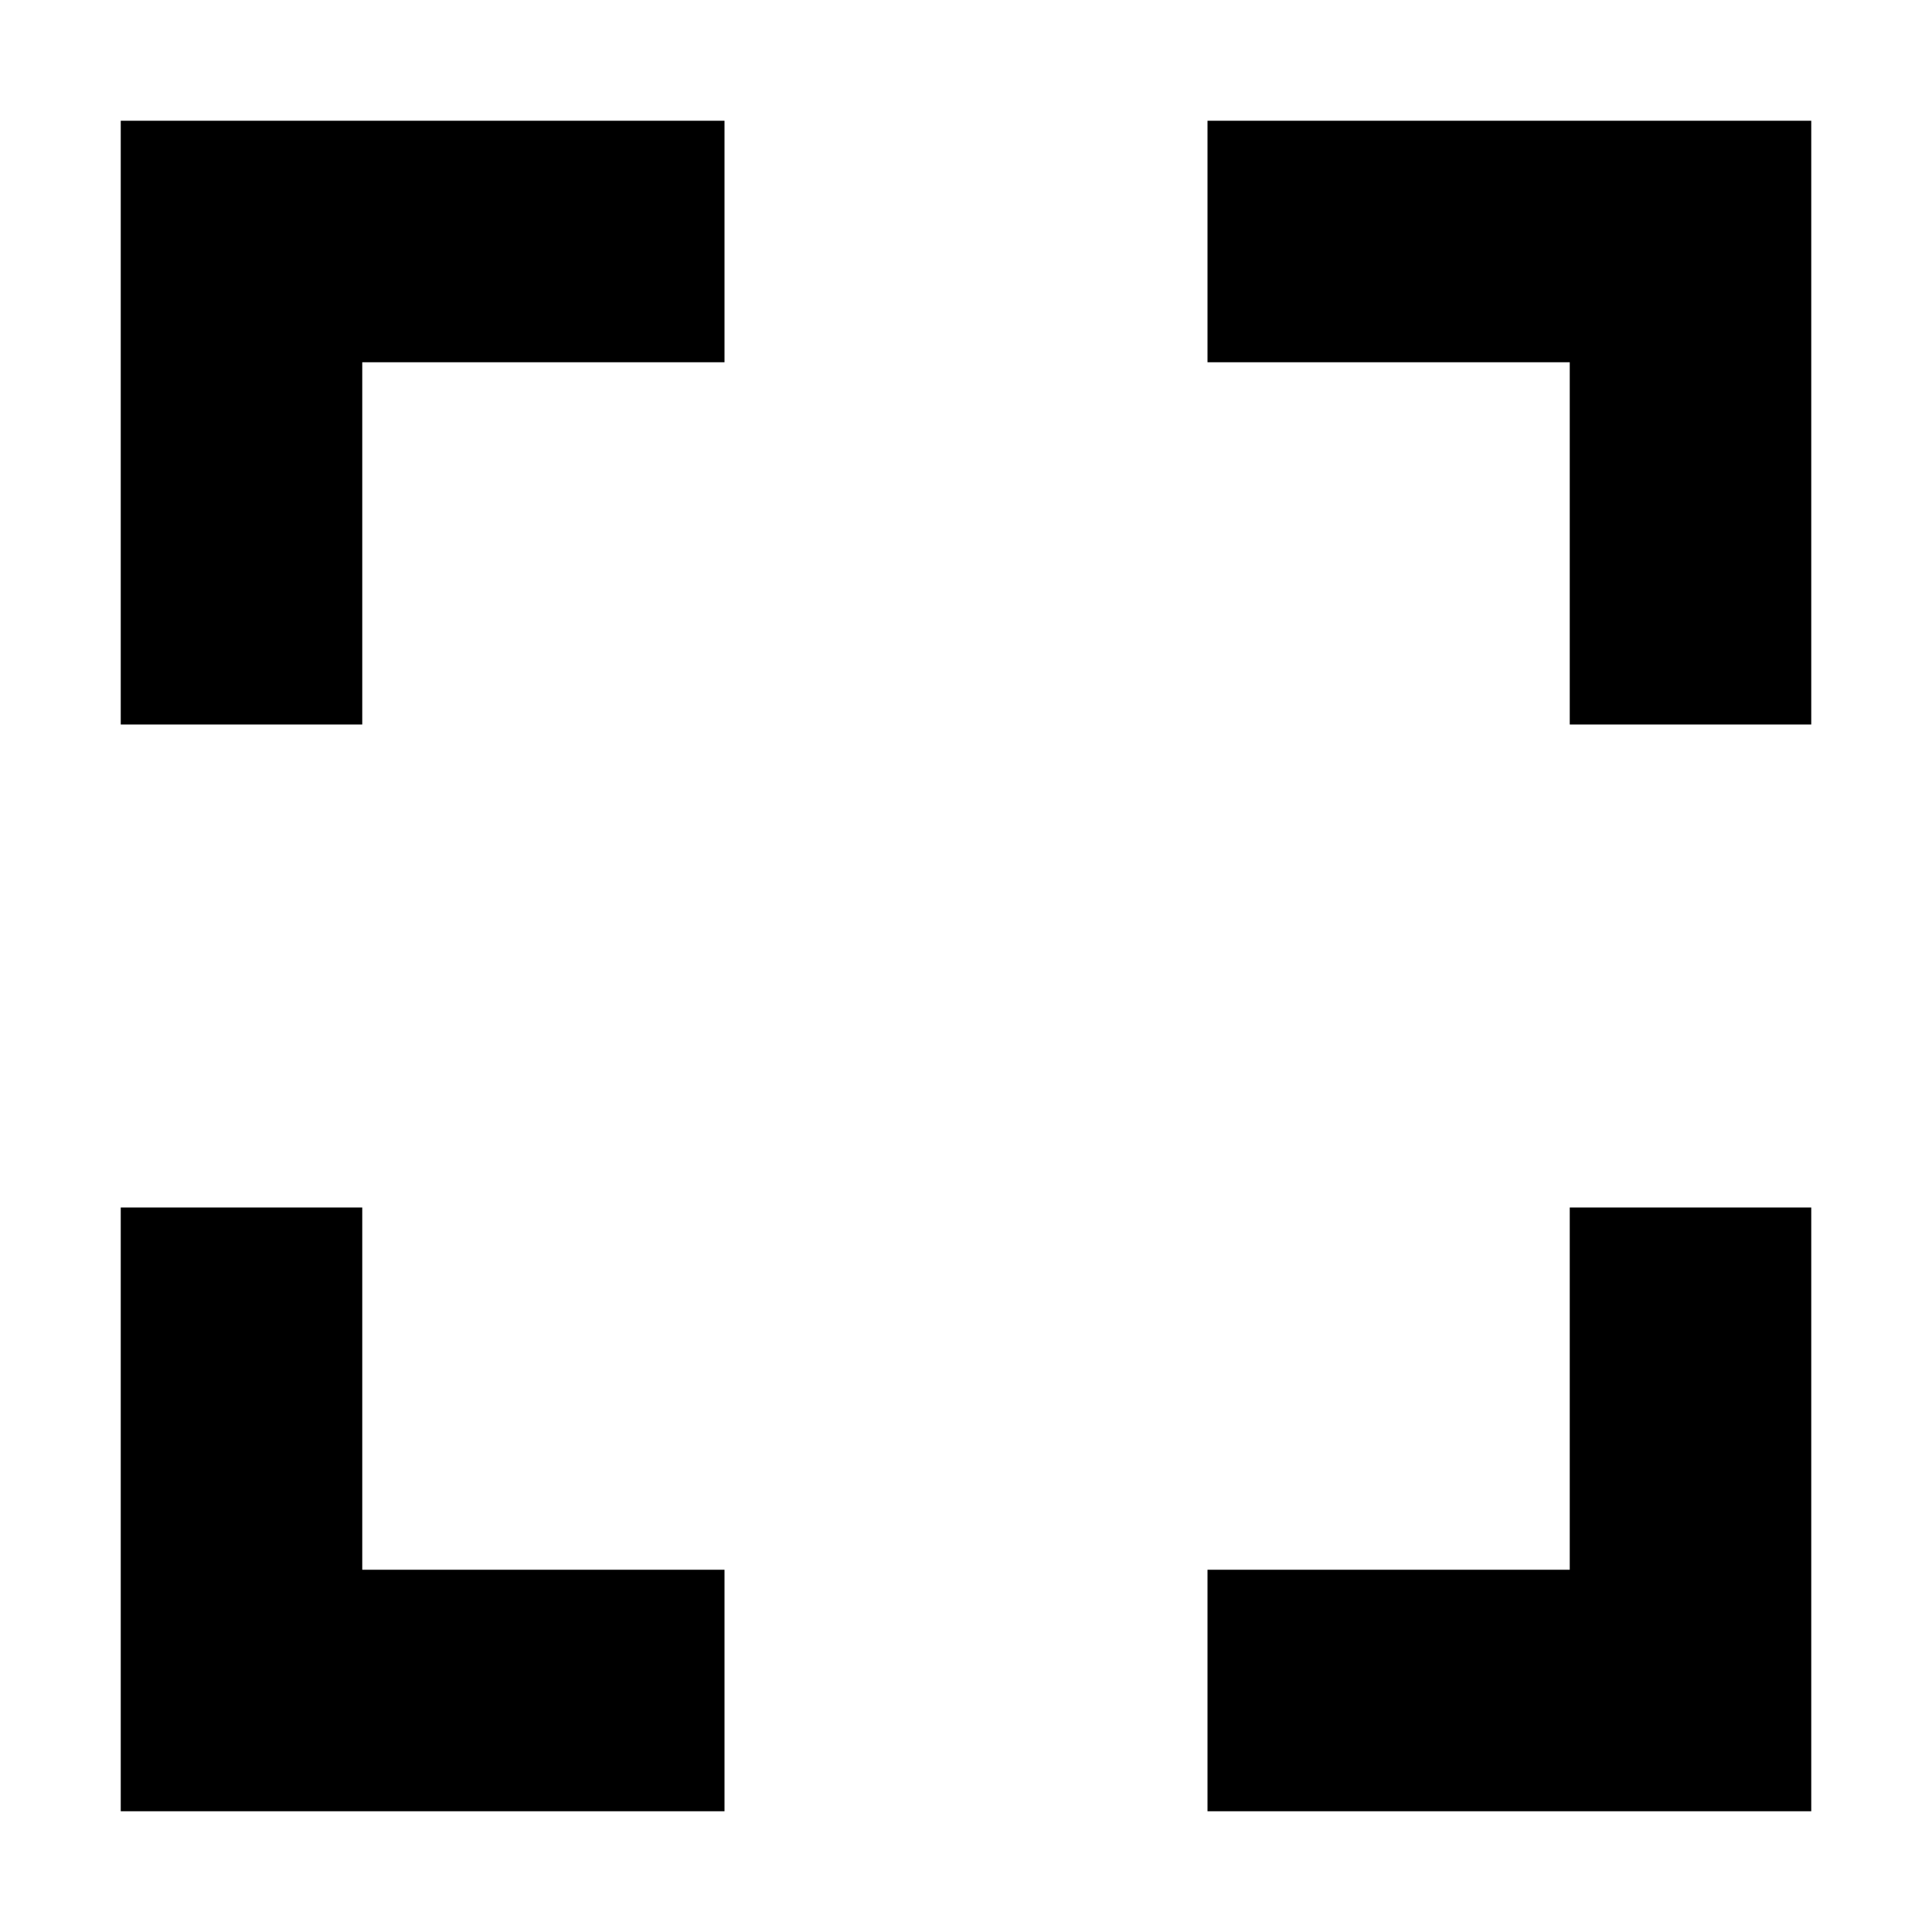
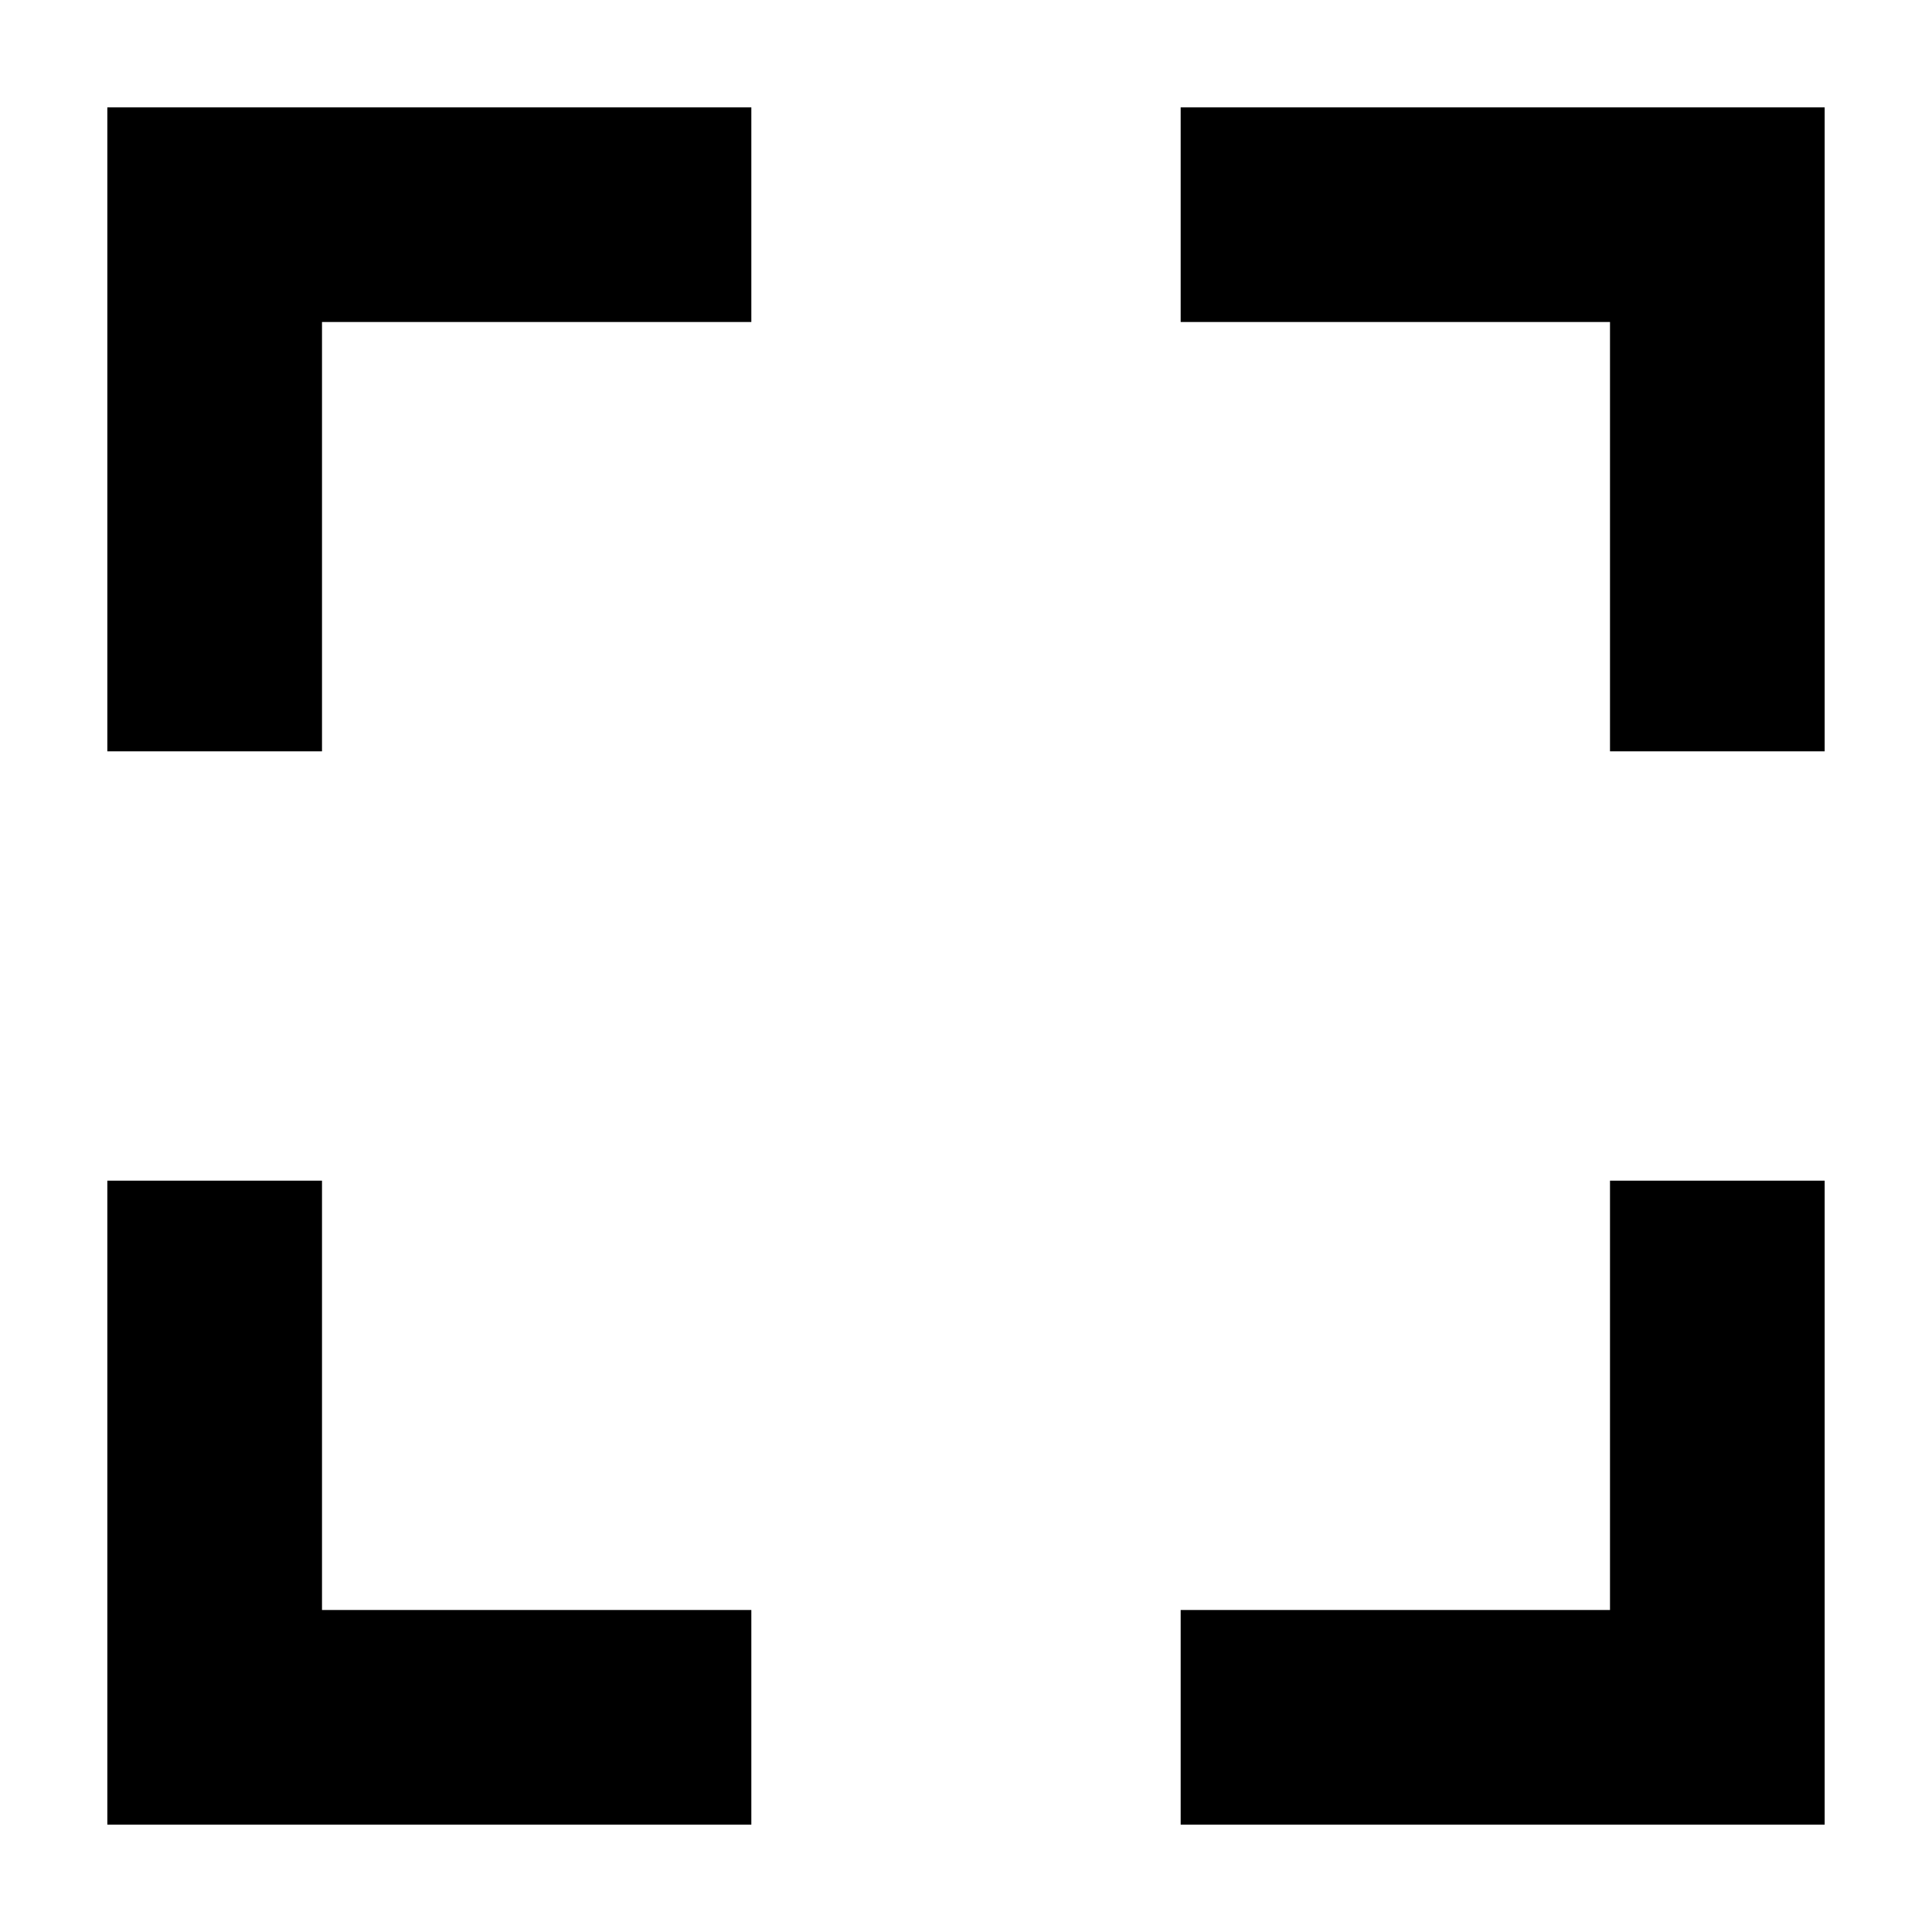
- <svg xmlns="http://www.w3.org/2000/svg" version="1.1" id="Layer_1" x="0px" y="0px" viewBox="0 0 32 32" style="enable-background:new 0 0 32 32;" xml:space="preserve">
+ <svg xmlns="http://www.w3.org/2000/svg" version="1.1" id="Layer_1" x="0px" y="0px" viewBox="0 0 18 18" style="enable-background:new 0 0 18 18;" xml:space="preserve">
  <style type="text/css">
	.st0{}
</style>
-   <g id="FullScreen">
-     <polygon class="st0" points="2,12 6,12 6,6 12,6 12,2 2,2  " fill="currentColor" />
-     <polygon class="st0" points="6,20 2,20 2,30 12,30 12,26 6,26  " fill="currentColor" />
-     <polygon class="st0" points="20,2 20,6 26,6 26,12 30,12 30,2  " fill="currentColor" />
-     <polygon class="st0" points="26,26 20,26 20,30 30,30 30,20 26,20  " fill="currentColor" />
-   </g>
+   <polygon id="_x34_" class="st0" points="1,7 3,7 3,3 7,3 7,1 1,1 " fill="currentColor" />
+   <polygon id="_x33_" class="st0" points="3,11 1,11 1,17 7,17 7,15 3,15 " fill="currentColor" />
+   <polygon id="_x32_" class="st0" points="11,1 11,3 15,3 15,7 17,7 17,1 " fill="currentColor" />
+   <polygon id="_x31_" class="st0" points="15,15 11,15 11,17 17,17 17,11 15,11 " fill="currentColor" />
</svg>
